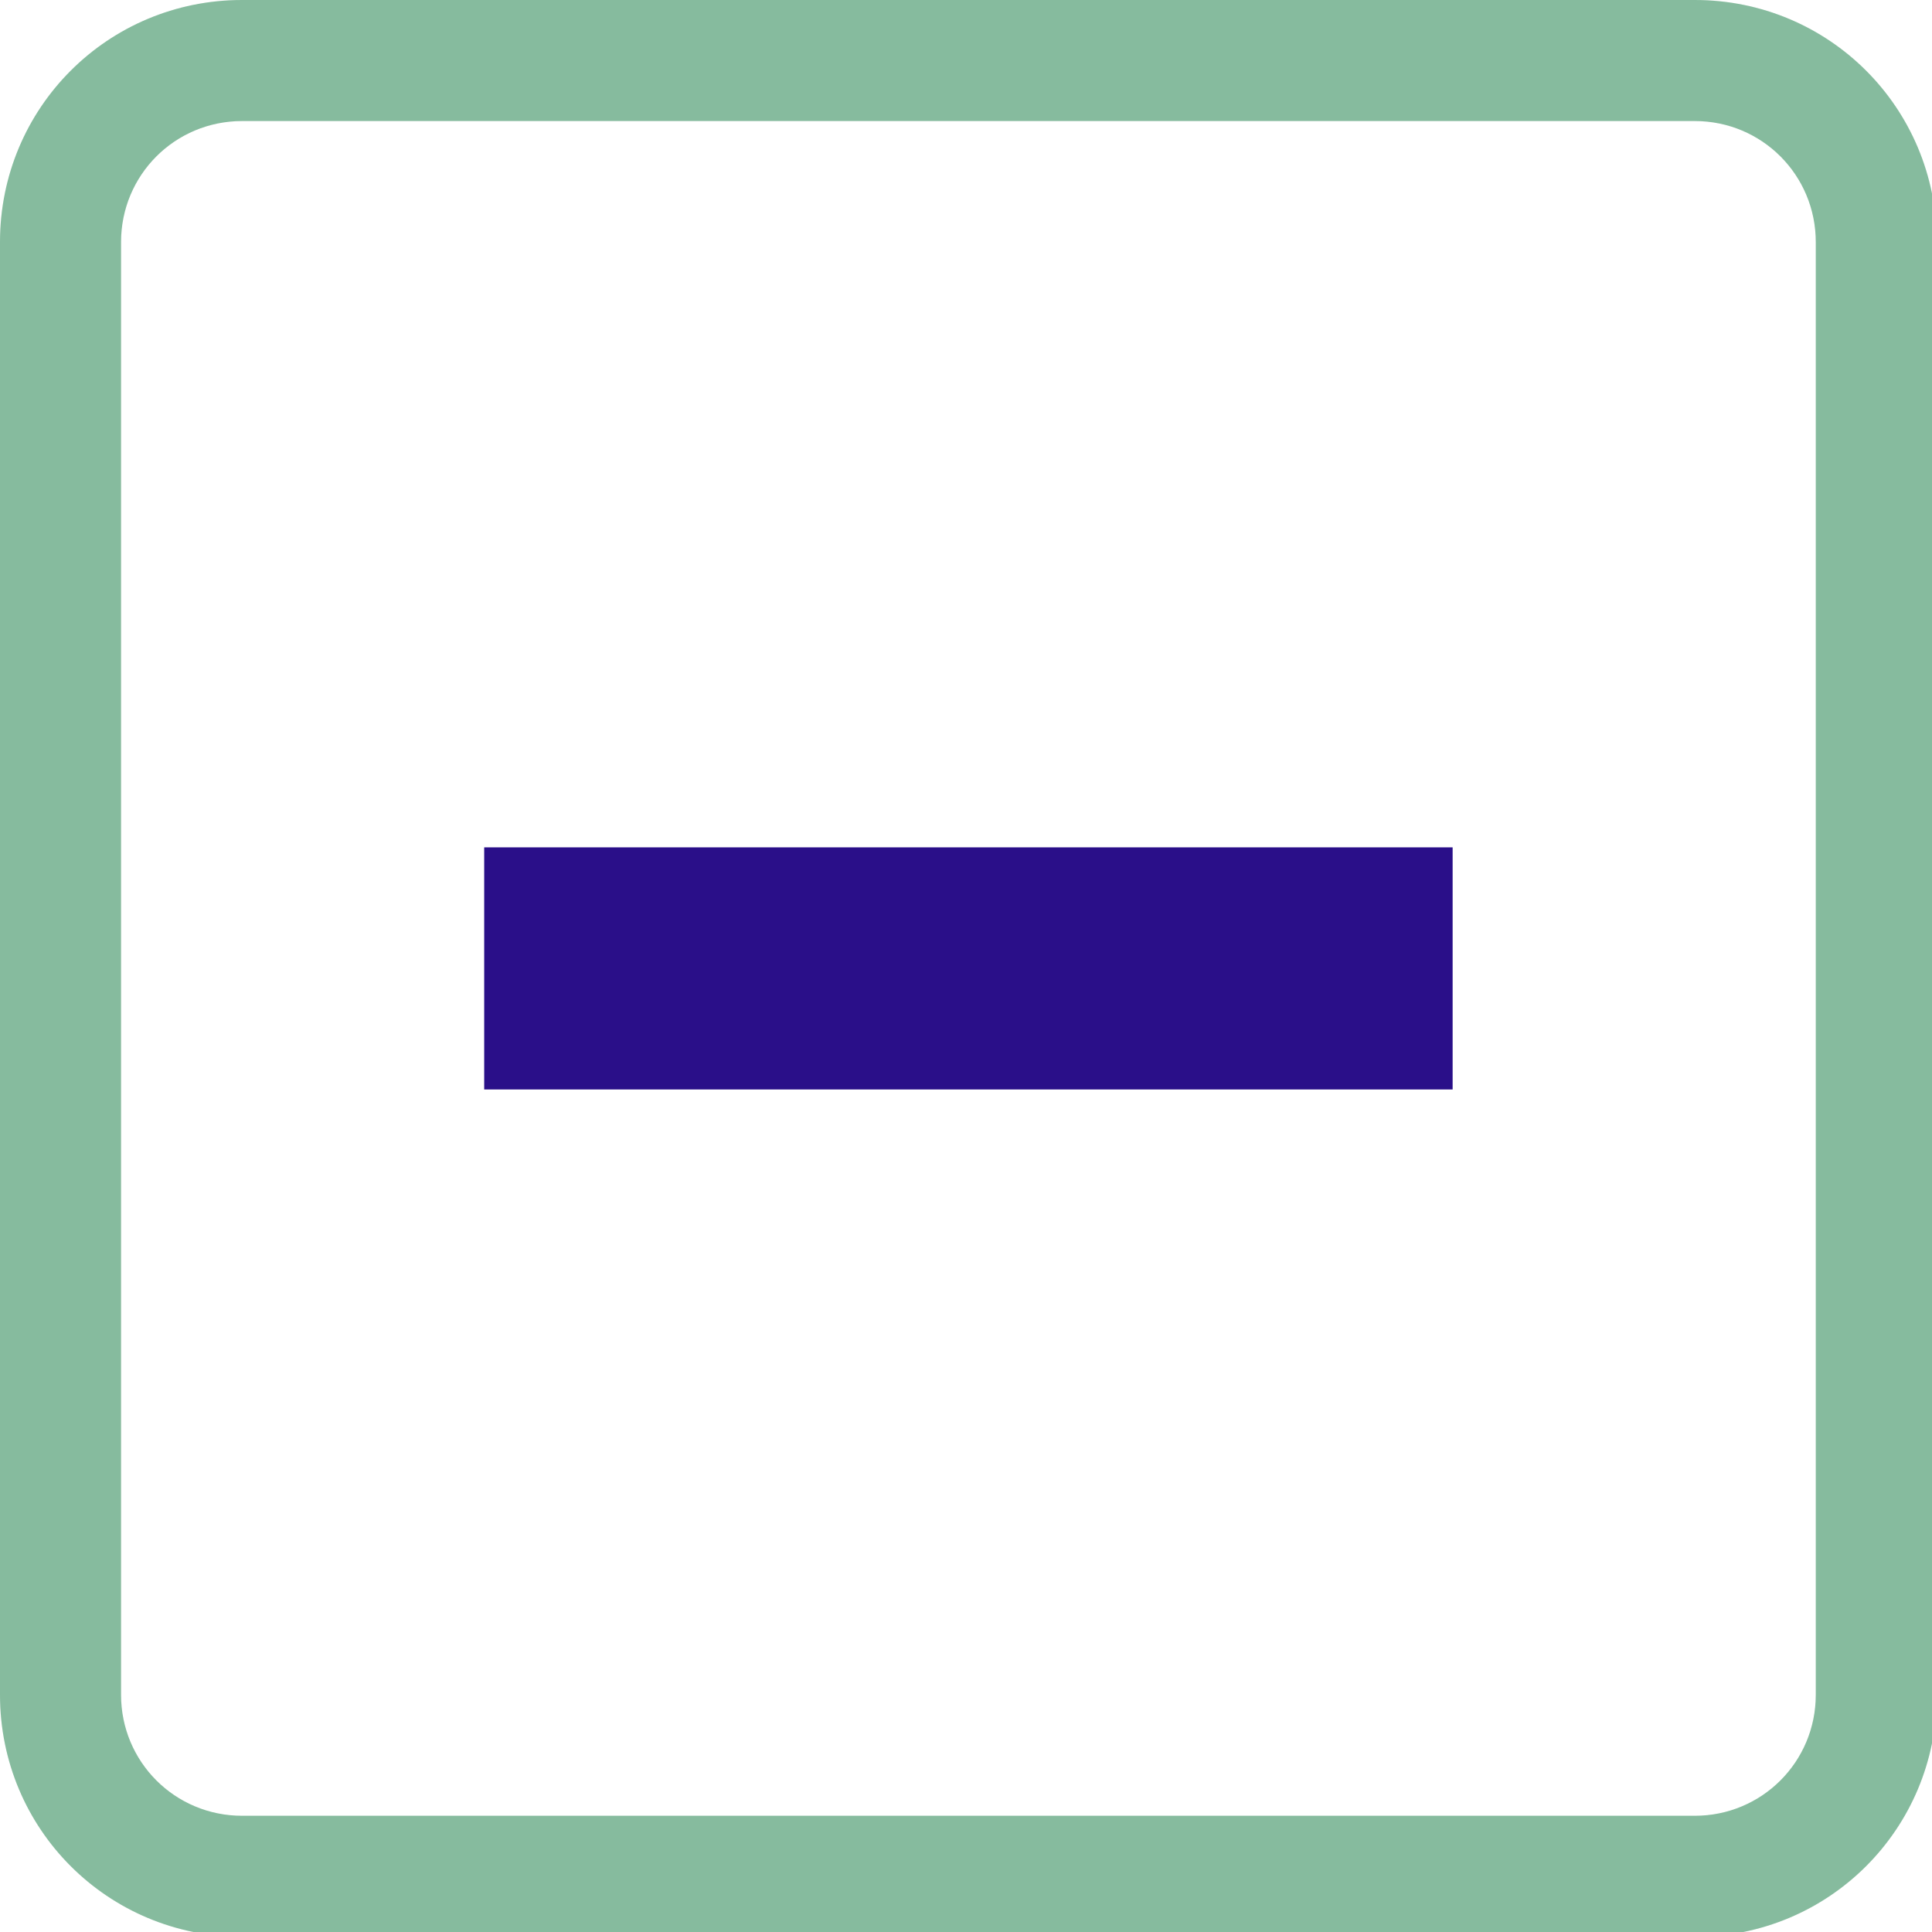
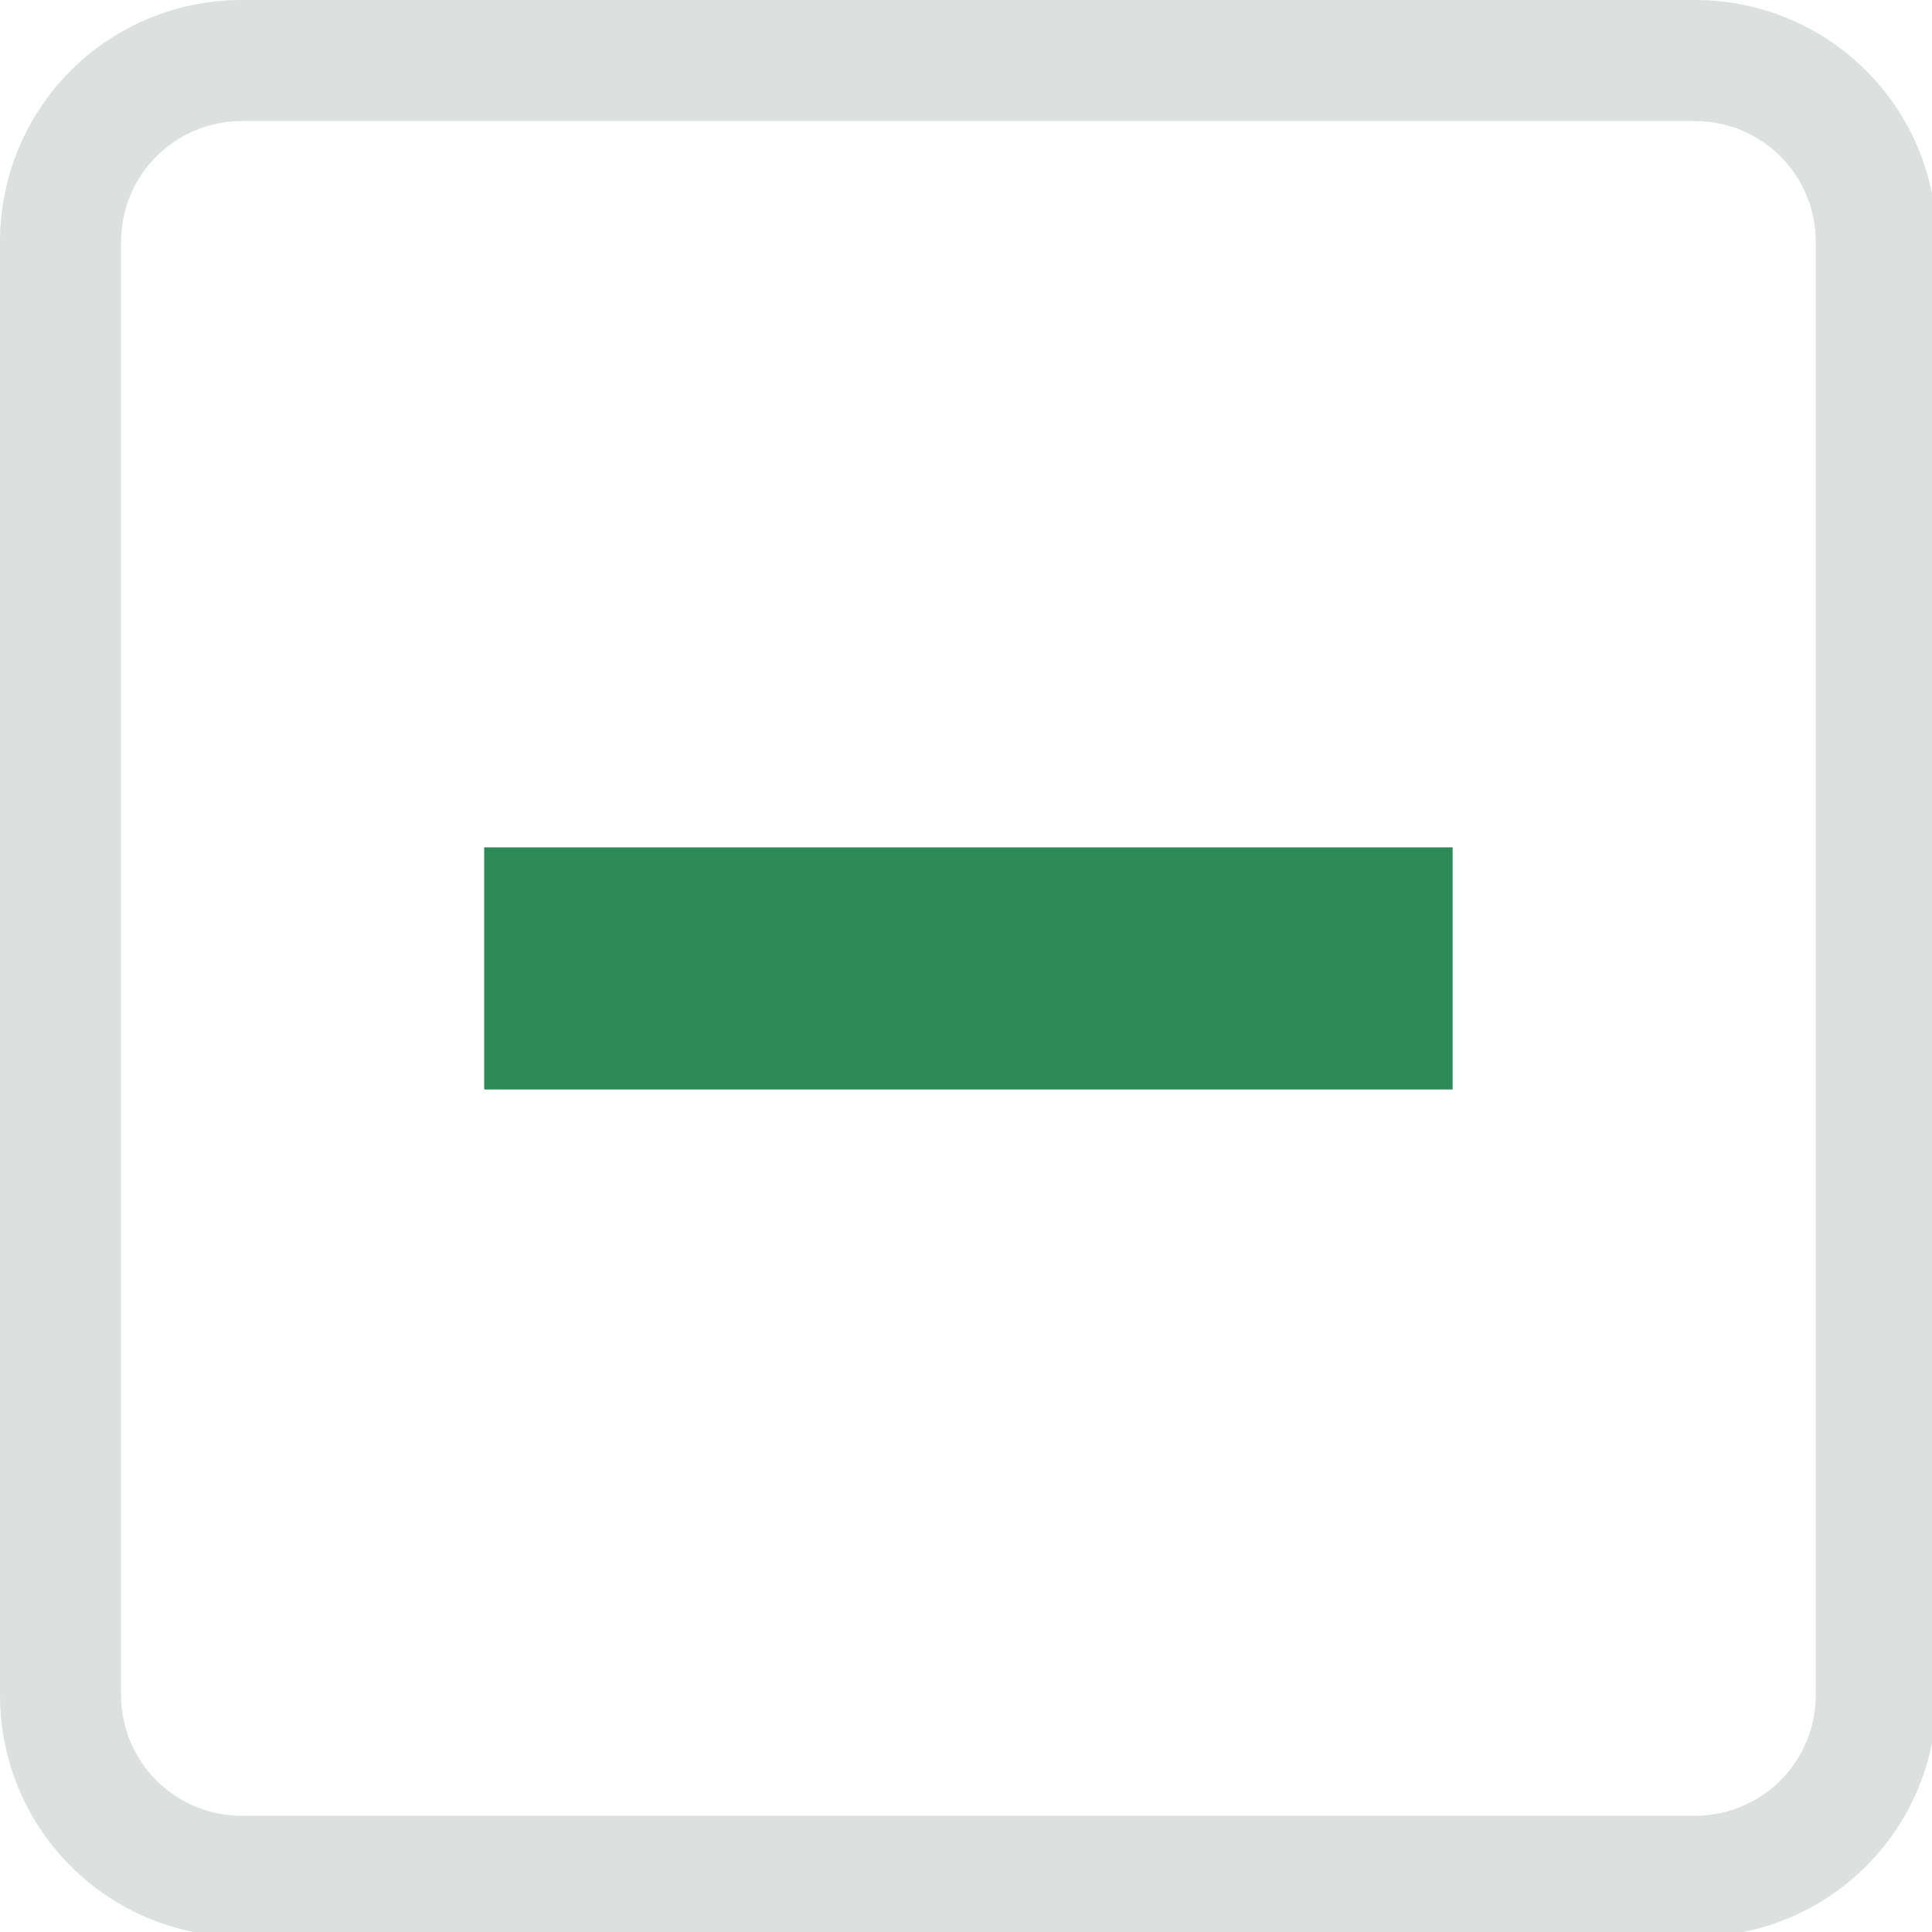
<svg xmlns="http://www.w3.org/2000/svg" width="133pt" height="133pt" viewBox="0 0 133 133" version="1.1">
  <g id="surface1">
-     <path style=" stroke:none;fill-rule:nonzero;fill:#2e8b57;fill-opacity:0.5;" d="M 16.668 0 C 7.422 0 0 7.422 0 16.668 L 0 116.668 C 0 125.91 7.422 133.332 16.668 133.332 L 116.668 133.332 C 125.91 133.332 133.332 125.91 133.332 116.668 L 133.332 16.668 C 133.332 7.422 125.91 0 116.668 0 Z M 16.668 8.332 L 116.668 8.332 C 121.289 8.332 125 12.043 125 16.668 L 125 116.668 C 125 121.289 121.289 125 116.668 125 L 16.668 125 C 12.043 125 8.332 121.289 8.332 116.668 L 8.332 16.668 C 8.332 12.043 12.043 8.332 16.668 8.332 Z M 16.668 8.332 " />
-     <path style=" stroke:none;fill-rule:nonzero;fill:#2e8b57;fill-opacity:0.15;" d="M 16.668 0 C 7.422 0 0 7.422 0 16.668 L 0 116.668 C 0 125.91 7.422 133.332 16.668 133.332 L 116.668 133.332 C 125.91 133.332 133.332 125.91 133.332 116.668 L 133.332 16.668 C 133.332 7.422 125.91 0 116.668 0 Z M 16.668 8.332 L 116.668 8.332 C 121.289 8.332 125 12.043 125 16.668 L 125 116.668 C 125 121.289 121.289 125 116.668 125 L 16.668 125 C 12.043 125 8.332 121.289 8.332 116.668 L 8.332 16.668 C 8.332 12.043 12.043 8.332 16.668 8.332 Z M 16.668 8.332 " />
-     <path style=" stroke:none;fill-rule:nonzero;fill:#2a0f89;fill-opacity:1;" d="M 33.332 58.332 L 100 58.332 L 100 75 L 33.332 75 Z M 33.332 58.332 " />
+     <path style=" stroke:none;fill-rule:nonzero;fill:#c3cdc8;fill-opacity:0.5;" d="M 16.668 0 C 7.422 0 0 7.422 0 16.668 L 0 116.668 C 0 125.91 7.422 133.332 16.668 133.332 L 116.668 133.332 C 125.91 133.332 133.332 125.91 133.332 116.668 L 133.332 16.668 C 133.332 7.422 125.91 0 116.668 0 Z M 16.668 8.332 L 116.668 8.332 C 121.289 8.332 125 12.043 125 16.668 L 125 116.668 C 125 121.289 121.289 125 116.668 125 L 16.668 125 C 12.043 125 8.332 121.289 8.332 116.668 L 8.332 16.668 C 8.332 12.043 12.043 8.332 16.668 8.332 Z M 16.668 8.332 " />
+     <path style=" stroke:none;fill-rule:nonzero;fill:#c3cdc8;fill-opacity:0.15;" d="M 16.668 0 C 7.422 0 0 7.422 0 16.668 L 0 116.668 C 0 125.91 7.422 133.332 16.668 133.332 L 116.668 133.332 C 125.91 133.332 133.332 125.91 133.332 116.668 L 133.332 16.668 C 133.332 7.422 125.91 0 116.668 0 Z M 16.668 8.332 L 116.668 8.332 C 121.289 8.332 125 12.043 125 16.668 L 125 116.668 C 125 121.289 121.289 125 116.668 125 L 16.668 125 C 12.043 125 8.332 121.289 8.332 116.668 L 8.332 16.668 C 8.332 12.043 12.043 8.332 16.668 8.332 Z M 16.668 8.332 " />
+     <path style=" stroke:none;fill-rule:nonzero;fill:#2e8b57;fill-opacity:1;" d="M 33.332 58.332 L 100 58.332 L 100 75 L 33.332 75 Z M 33.332 58.332 " />
  </g>
</svg>
